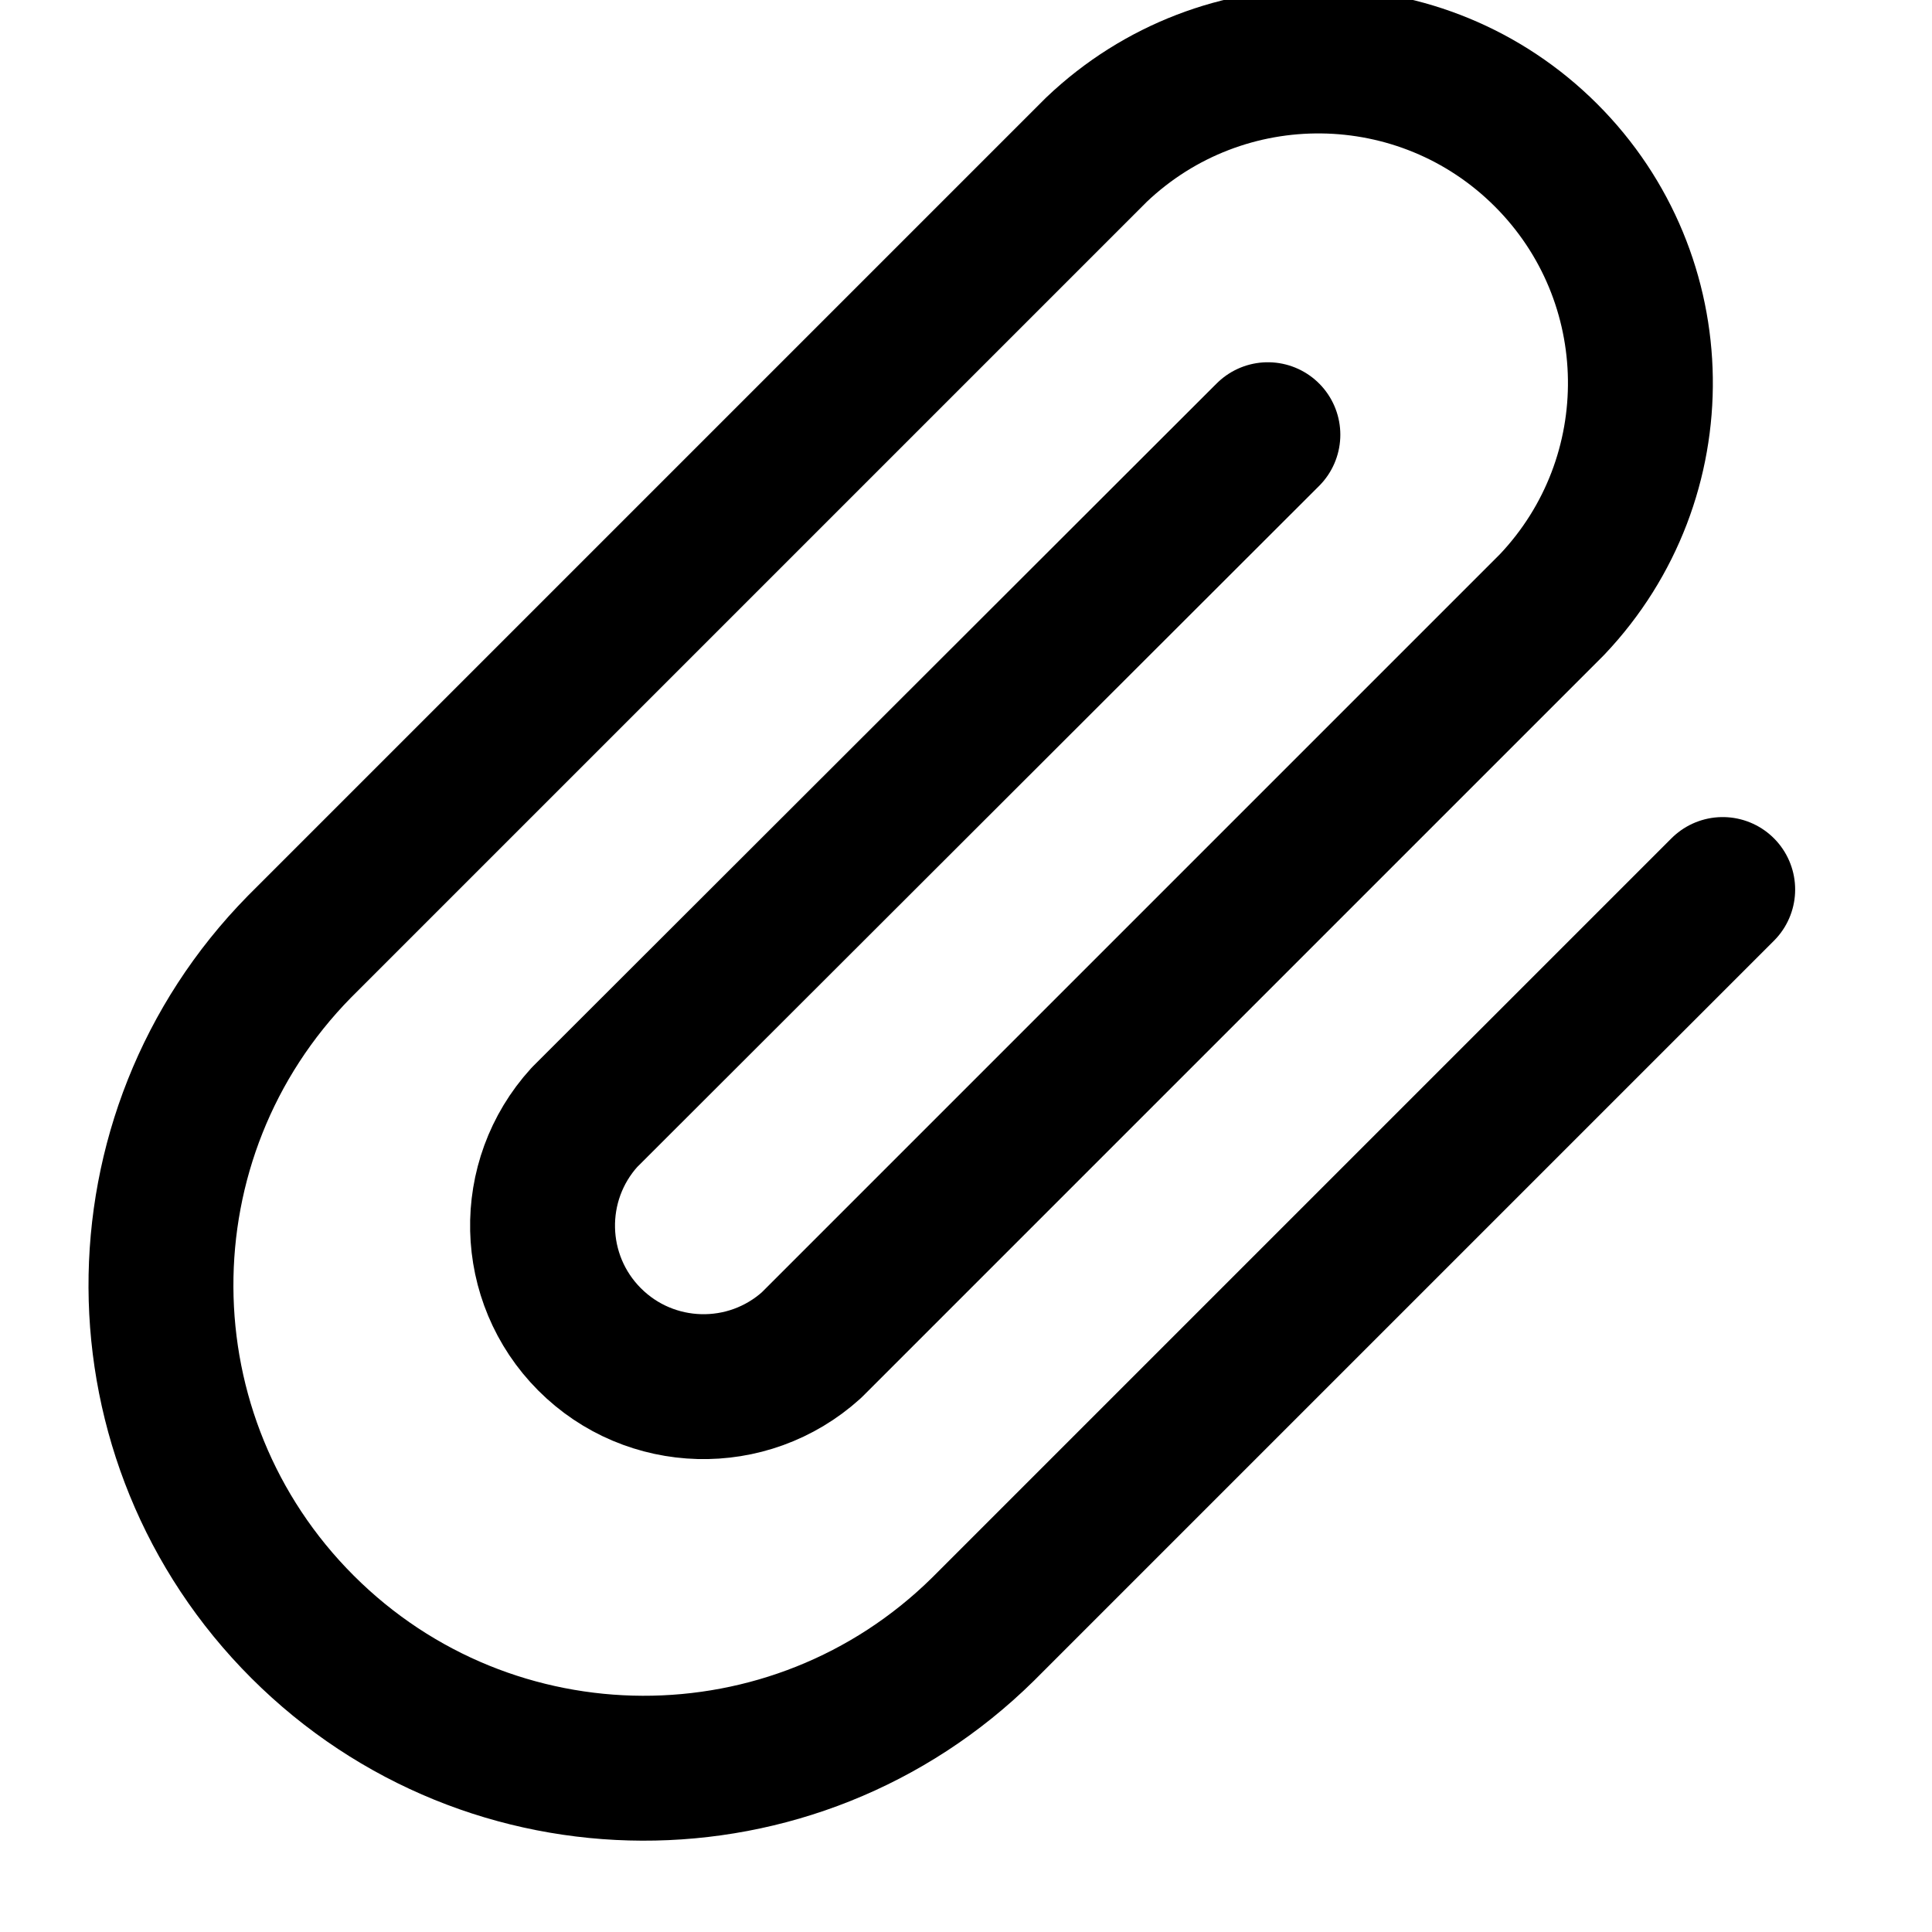
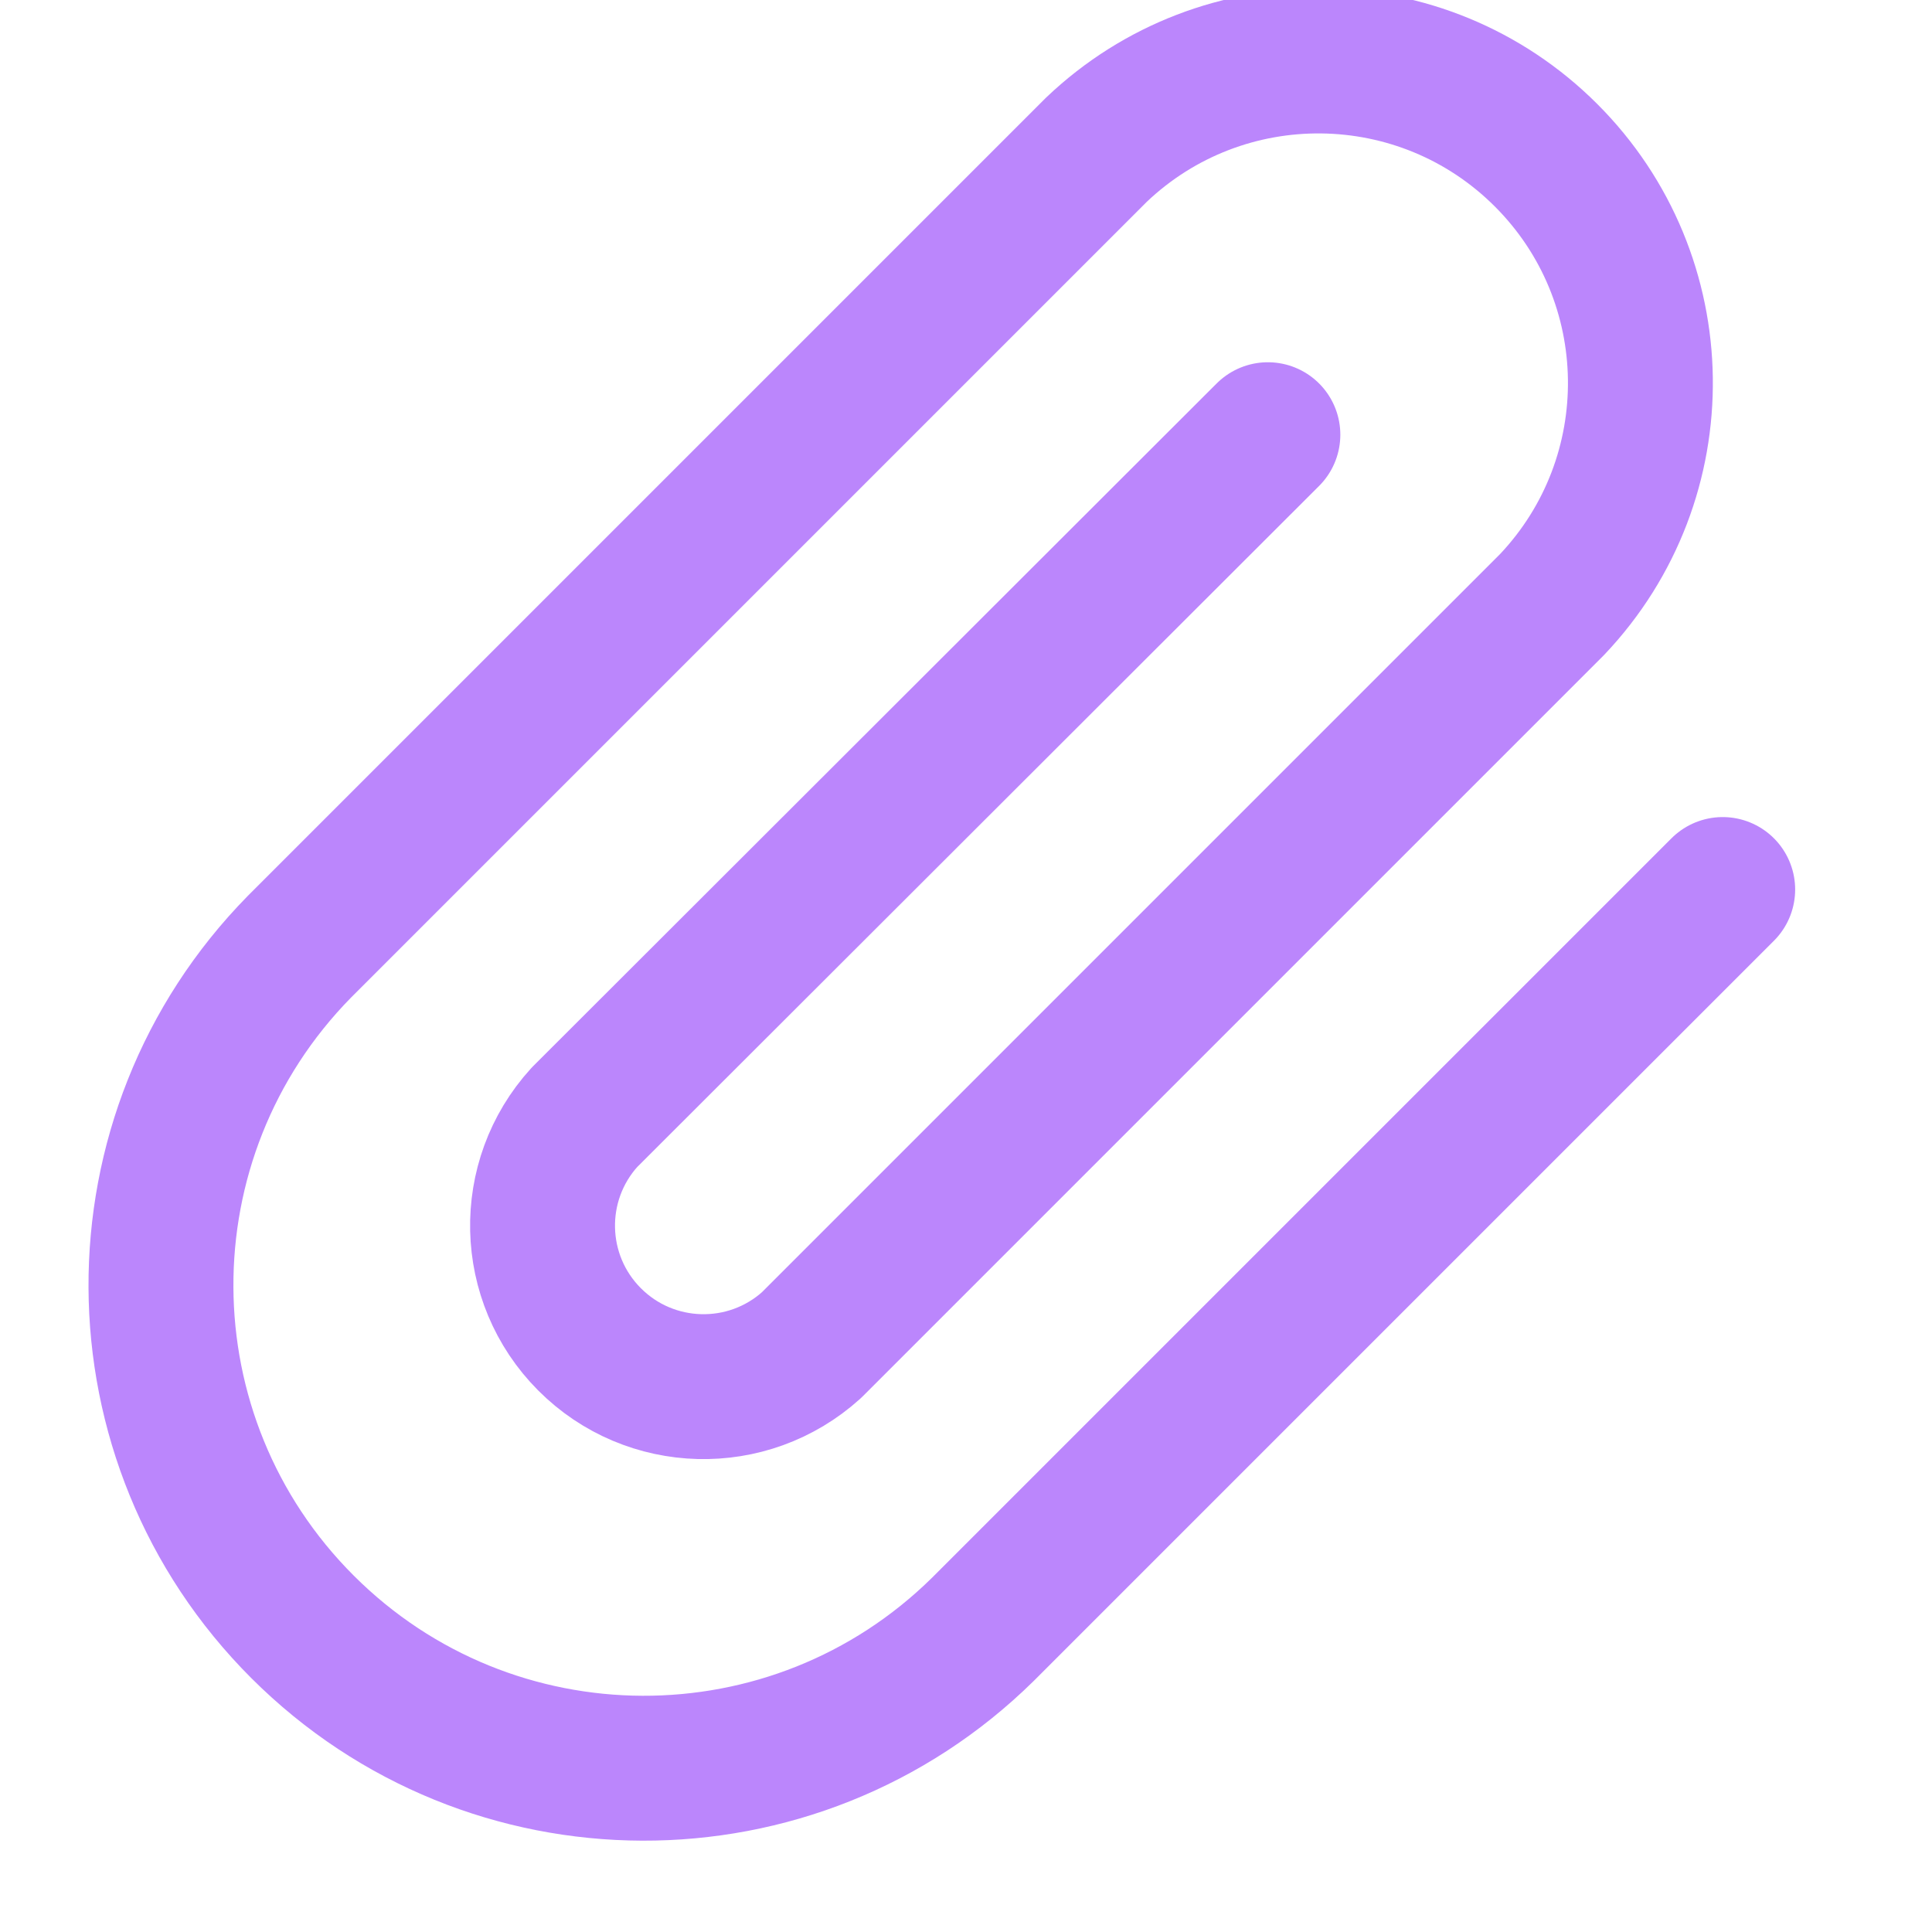
- <svg xmlns="http://www.w3.org/2000/svg" viewBox="0 0 24 24" fill="none" stroke="currentColor" stroke-width="1.8" stroke-linecap="round" stroke-linejoin="round">
+ <svg xmlns="http://www.w3.org/2000/svg" viewBox="0 0 24 24" fill="none" stroke="#bb86fc" stroke-width="1.8" stroke-linecap="round" stroke-linejoin="round">
  <path d="m21.4 11.05-9.19 9.19a6 6 0 0 1-8.49-8.48l9.9-9.9a4 4 0 0 1 5.66 5.65l-9.2 9.2a2 2 0 0 1-2.82-2.83l8.49-8.48" />
</svg>
